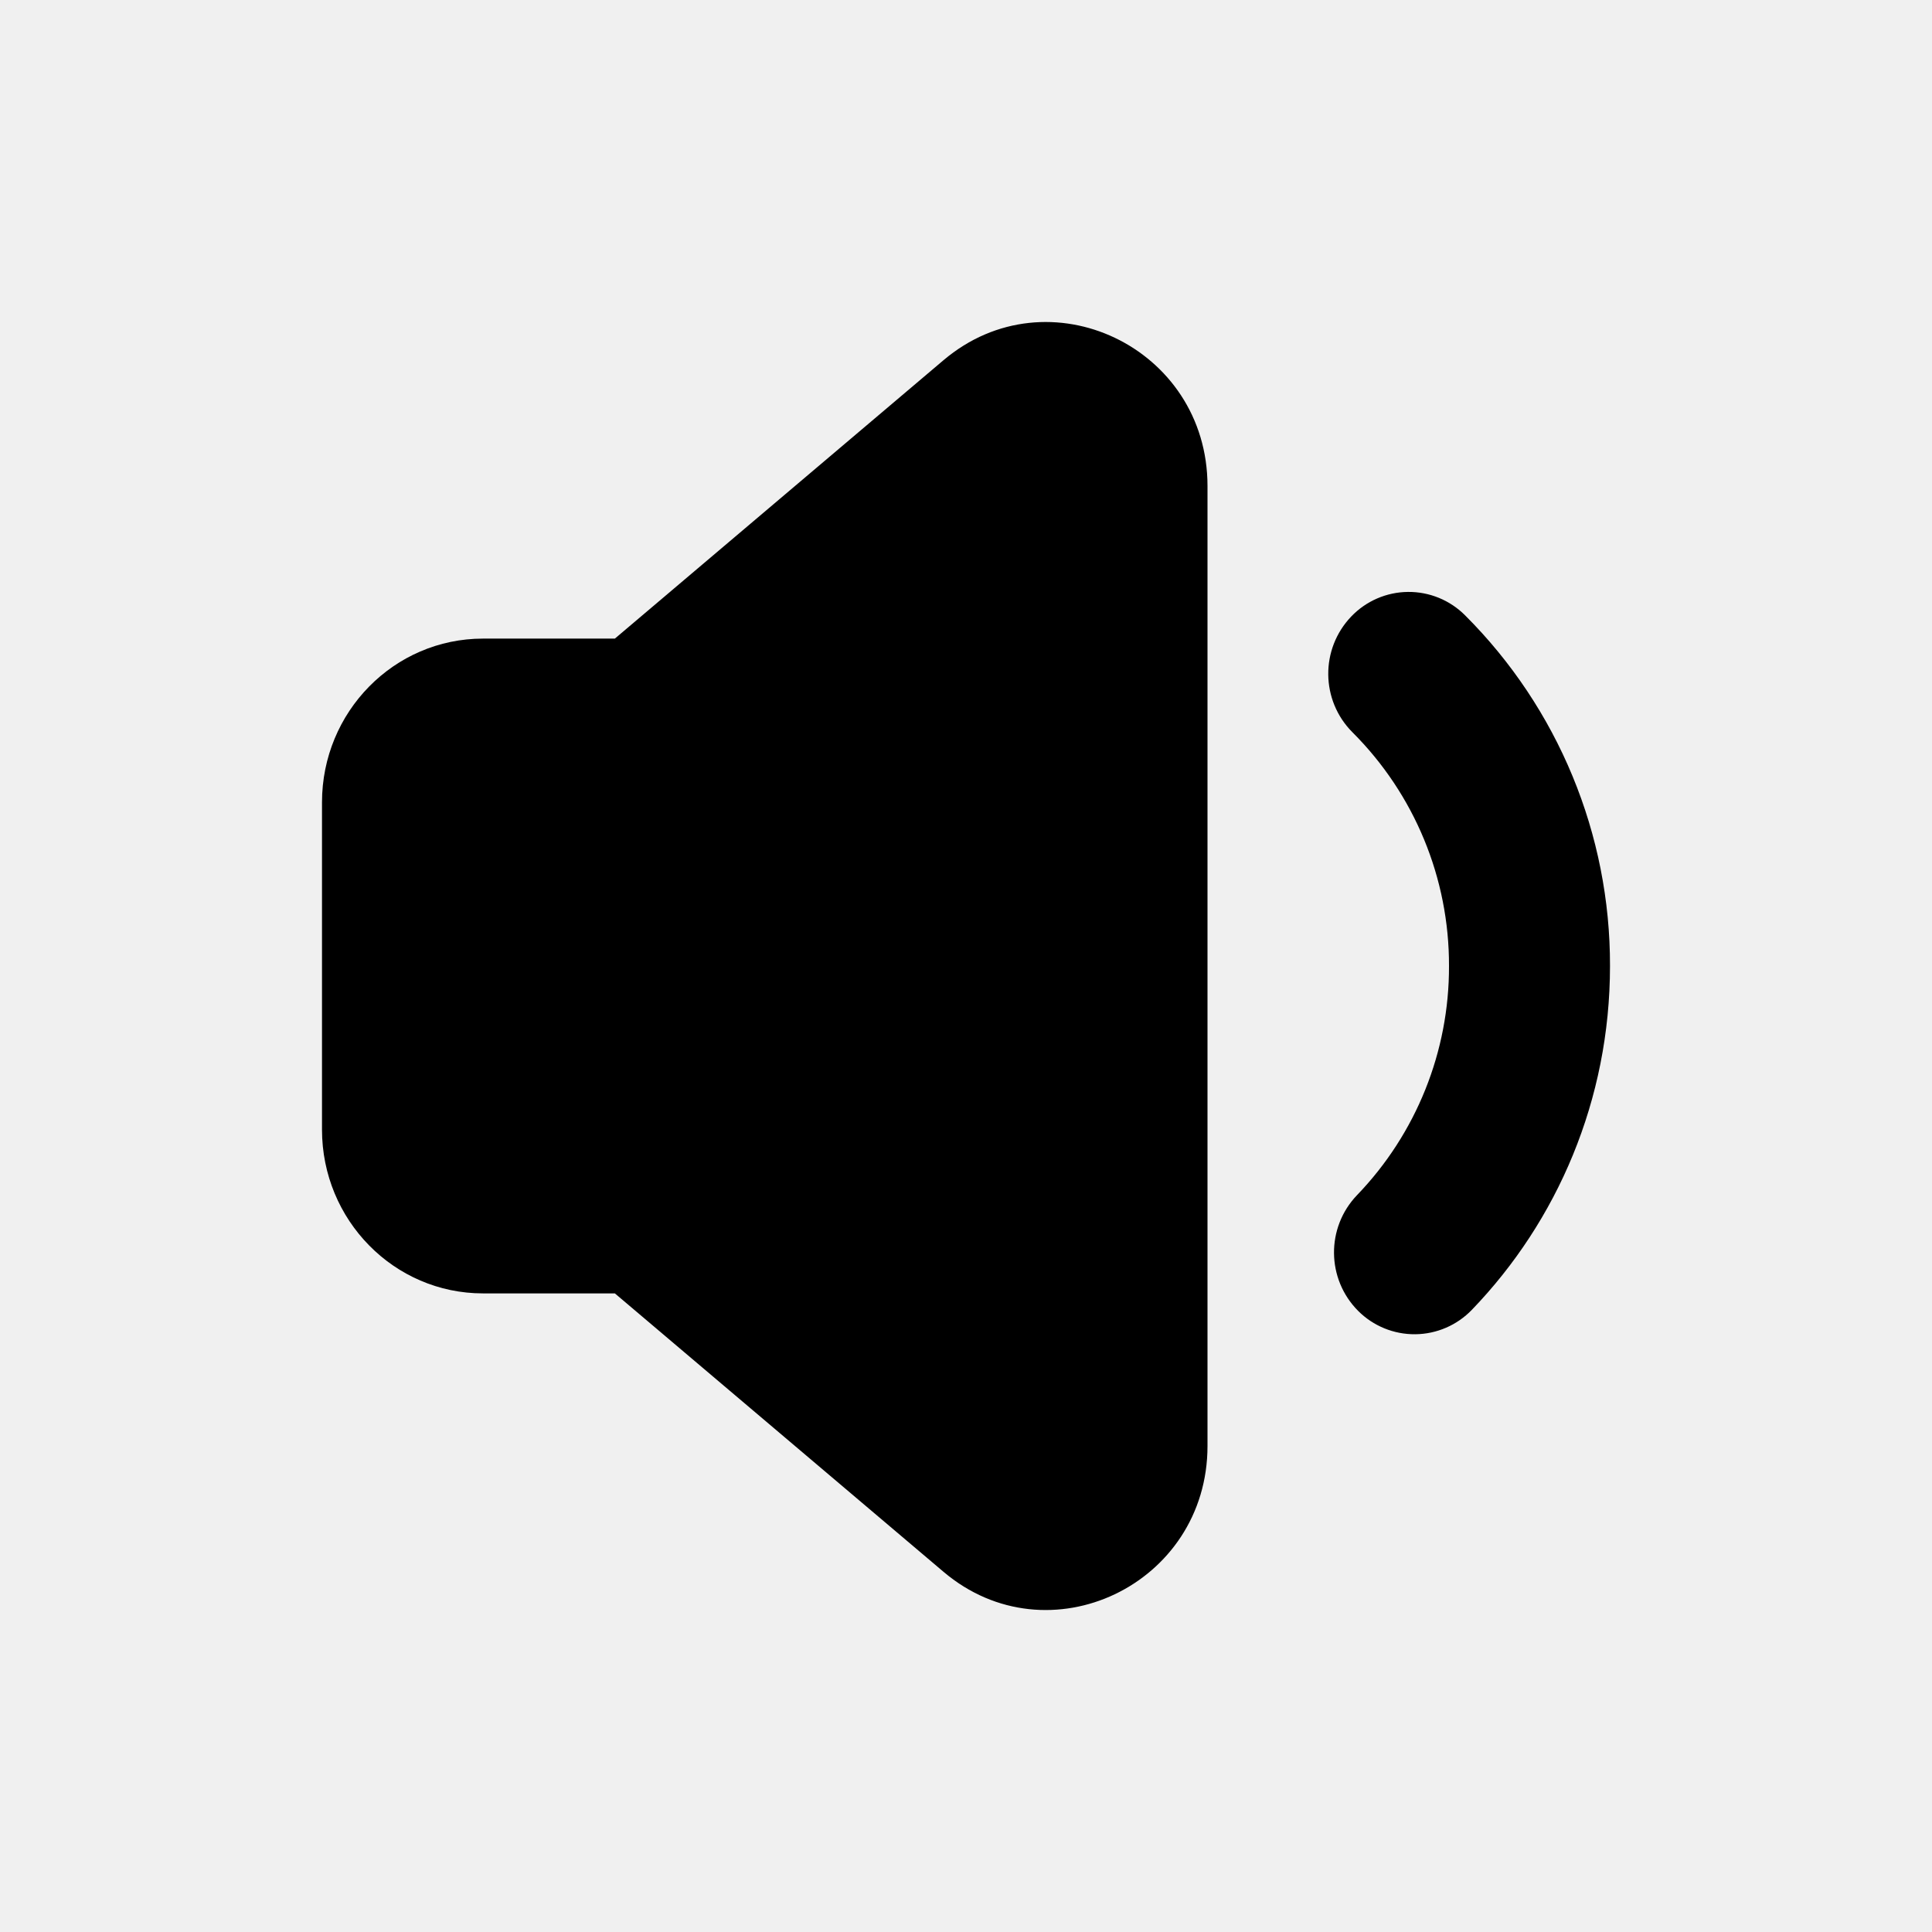
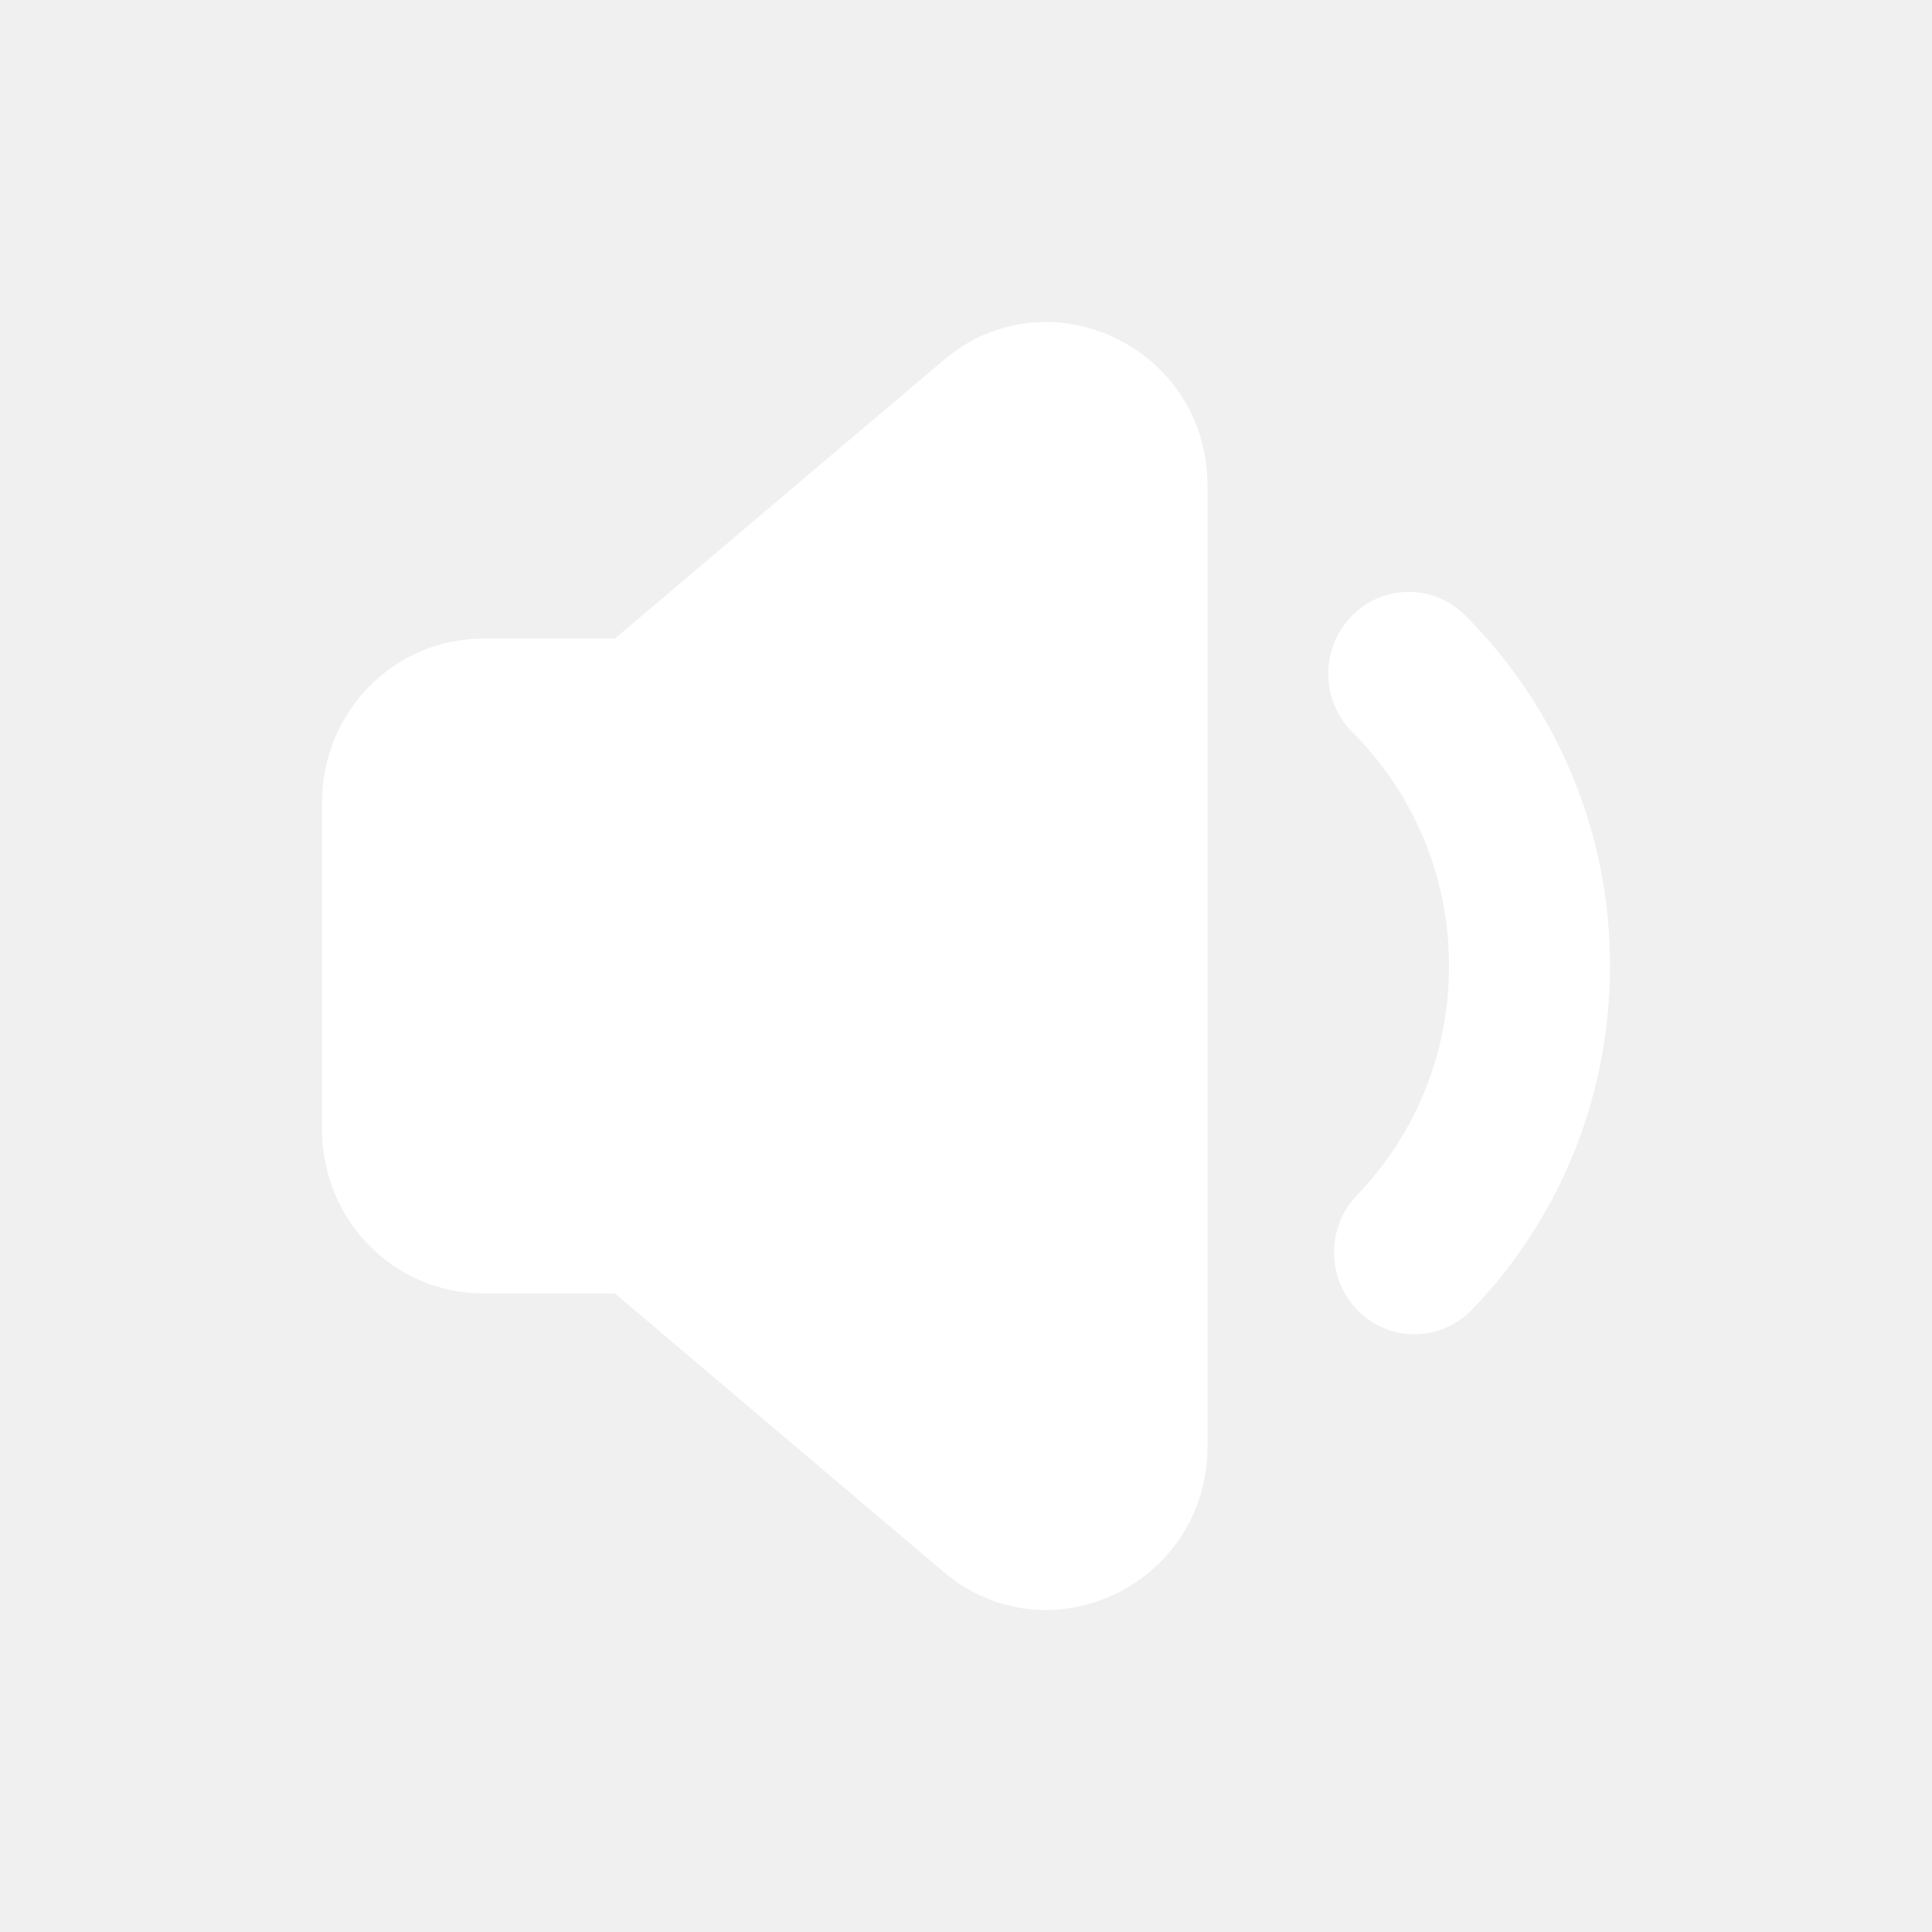
<svg xmlns="http://www.w3.org/2000/svg" viewBox="0 0 24 24">
-   <path d="M15 6.037c0-1.724-1.978-2.665-3.28-1.562L7.638 7.933H6c-1.105 0-2 .91-2 2.034v4.066c0 1.123.895 2.034 2 2.034h1.638l4.082 3.458c1.302 1.104 3.28.162 3.28-1.562V6.037Z" />
-   <path fill-rule="evenodd" d="M16.786 7.658a.988.988 0 0 1 1.414-.014A6.135 6.135 0 0 1 20 12c0 1.662-.655 3.17-1.715 4.27a.989.989 0 0 1-1.414.014 1.029 1.029 0 0 1-.014-1.437A4.085 4.085 0 0 0 18 12a4.085 4.085 0 0 0-1.2-2.904 1.029 1.029 0 0 1-.014-1.438Z" clip-rule="evenodd" />
+   <path d="M15 6.037c0-1.724-1.978-2.665-3.28-1.562L7.638 7.933H6c-1.105 0-2 .91-2 2.034v4.066c0 1.123.895 2.034 2 2.034h1.638l4.082 3.458c1.302 1.104 3.28.162 3.28-1.562V6.037Z" fill="#ffffff" />
+   <path fill-rule="evenodd" d="M16.786 7.658a.988.988 0 0 1 1.414-.014A6.135 6.135 0 0 1 20 12c0 1.662-.655 3.17-1.715 4.27a.989.989 0 0 1-1.414.014 1.029 1.029 0 0 1-.014-1.437A4.085 4.085 0 0 0 18 12a4.085 4.085 0 0 0-1.2-2.904 1.029 1.029 0 0 1-.014-1.438Z" clip-rule="evenodd" fill="#ffffff" />
</svg>
